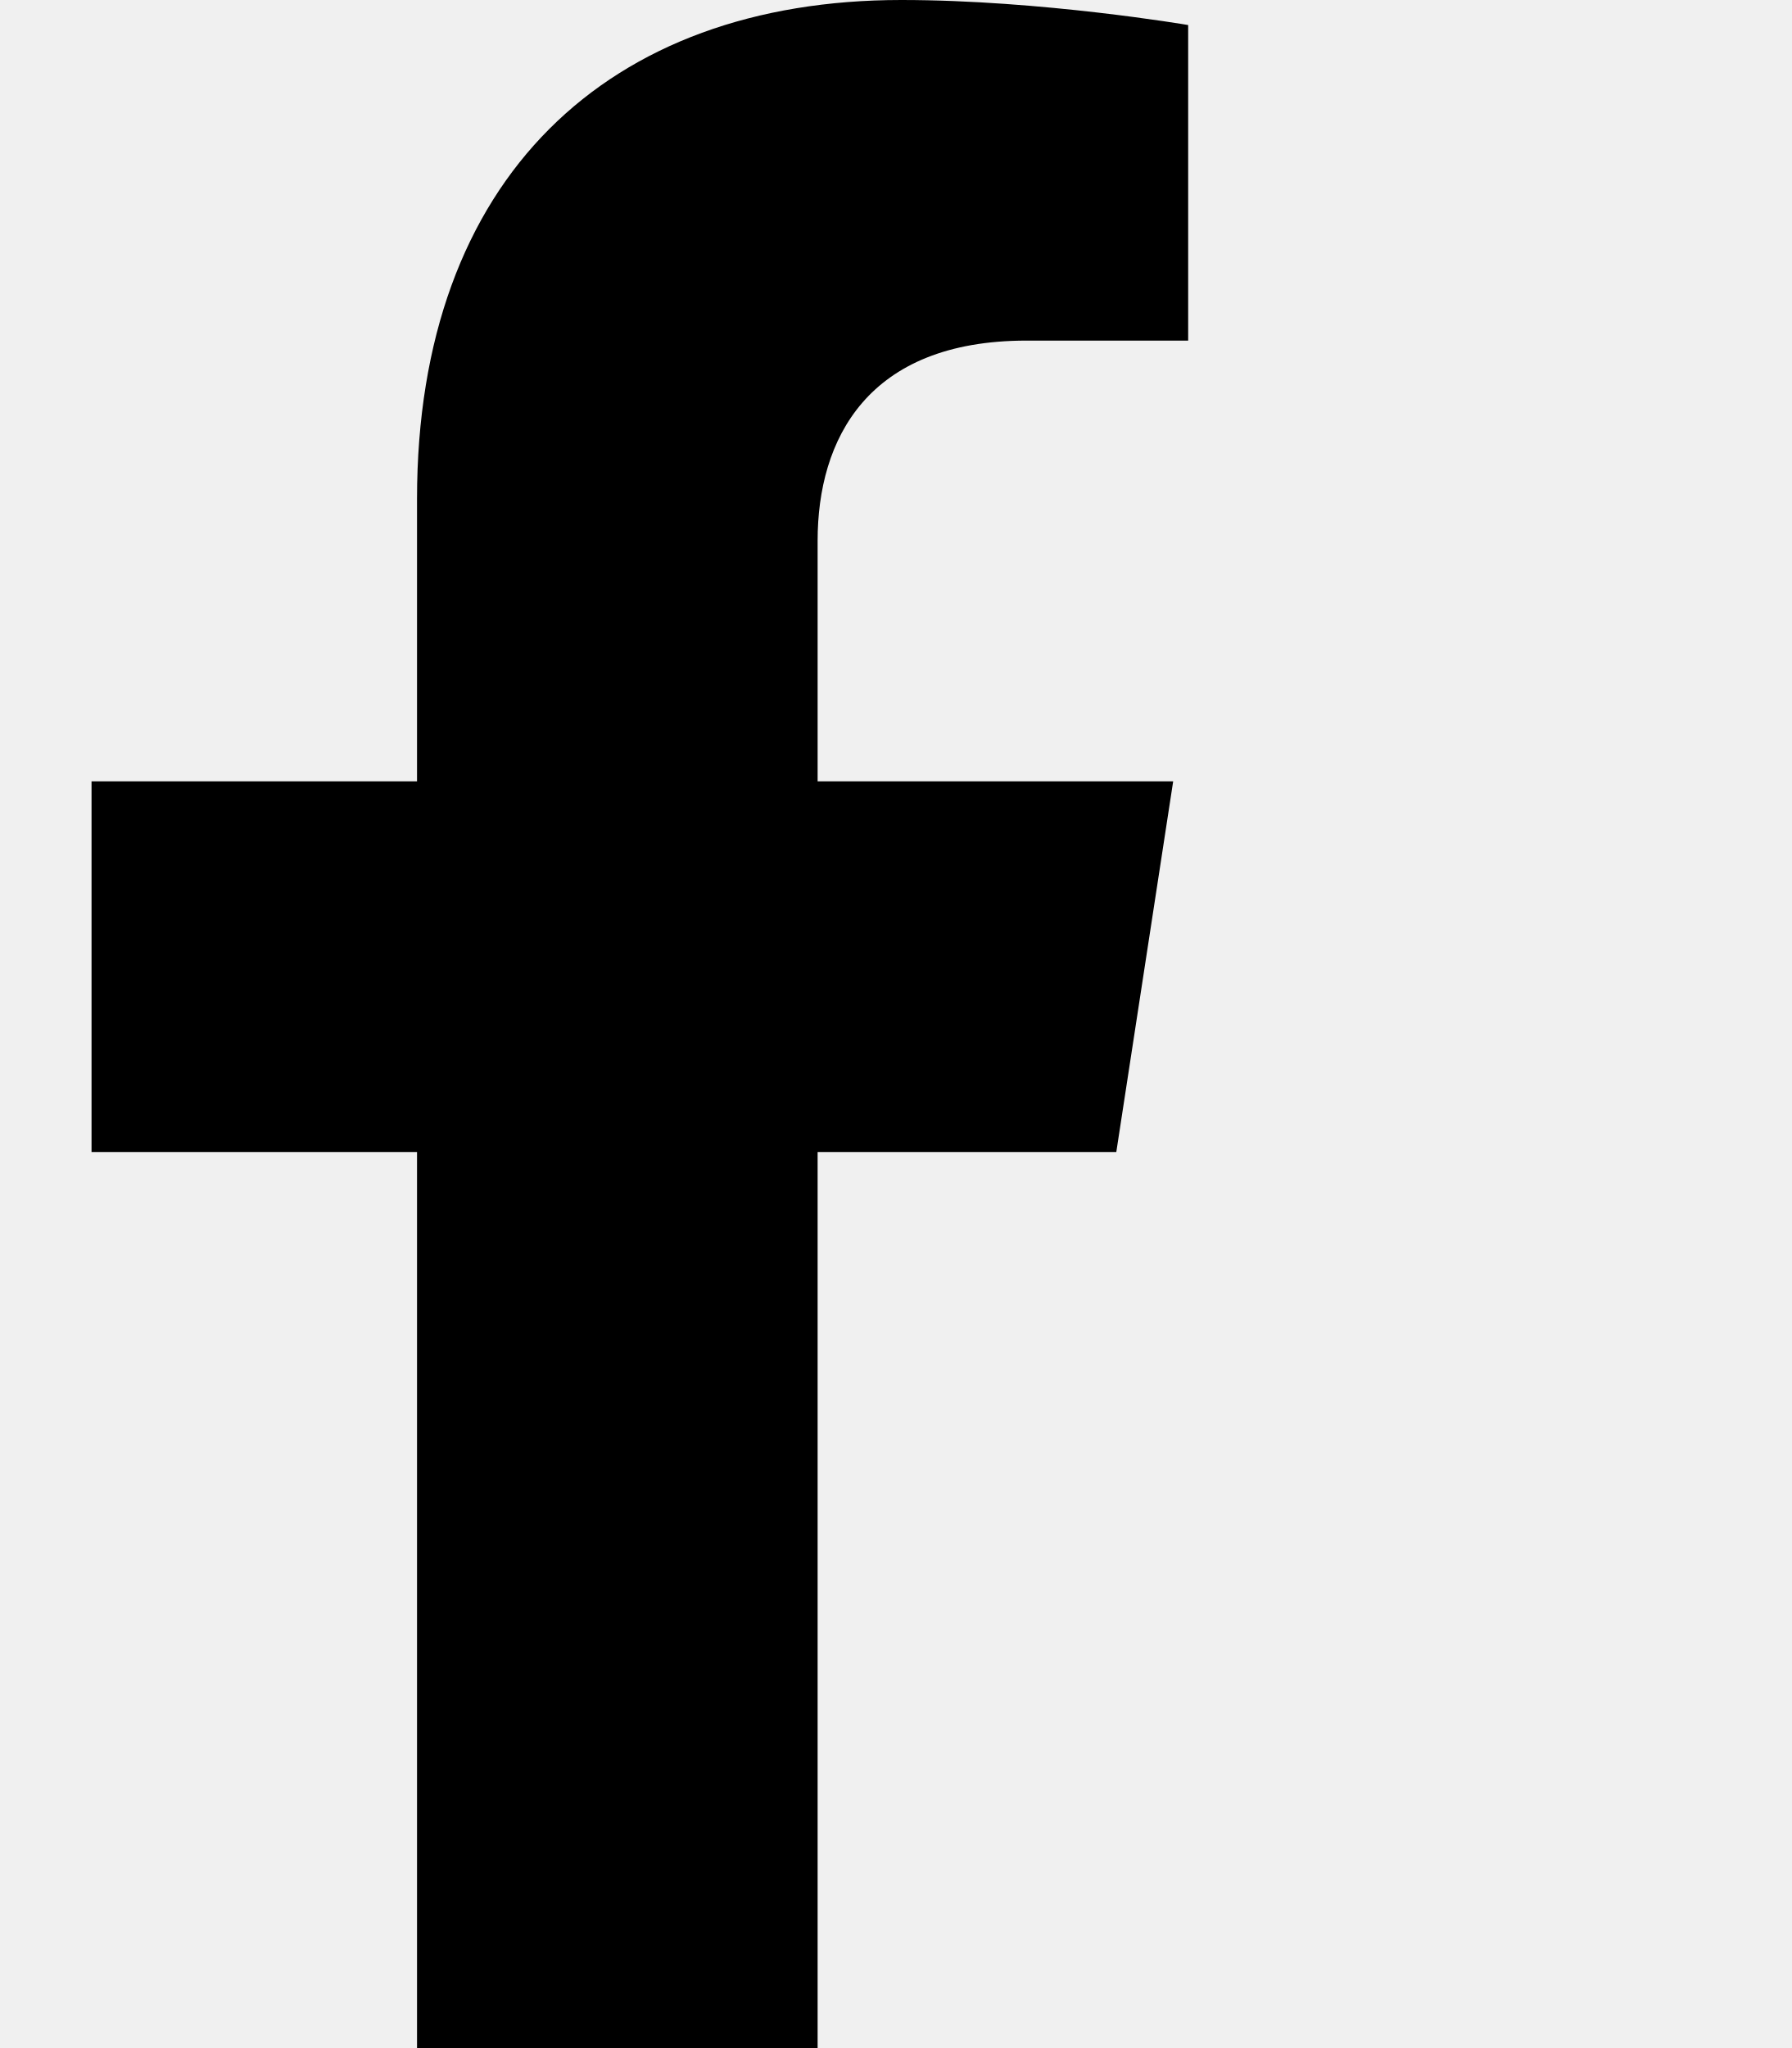
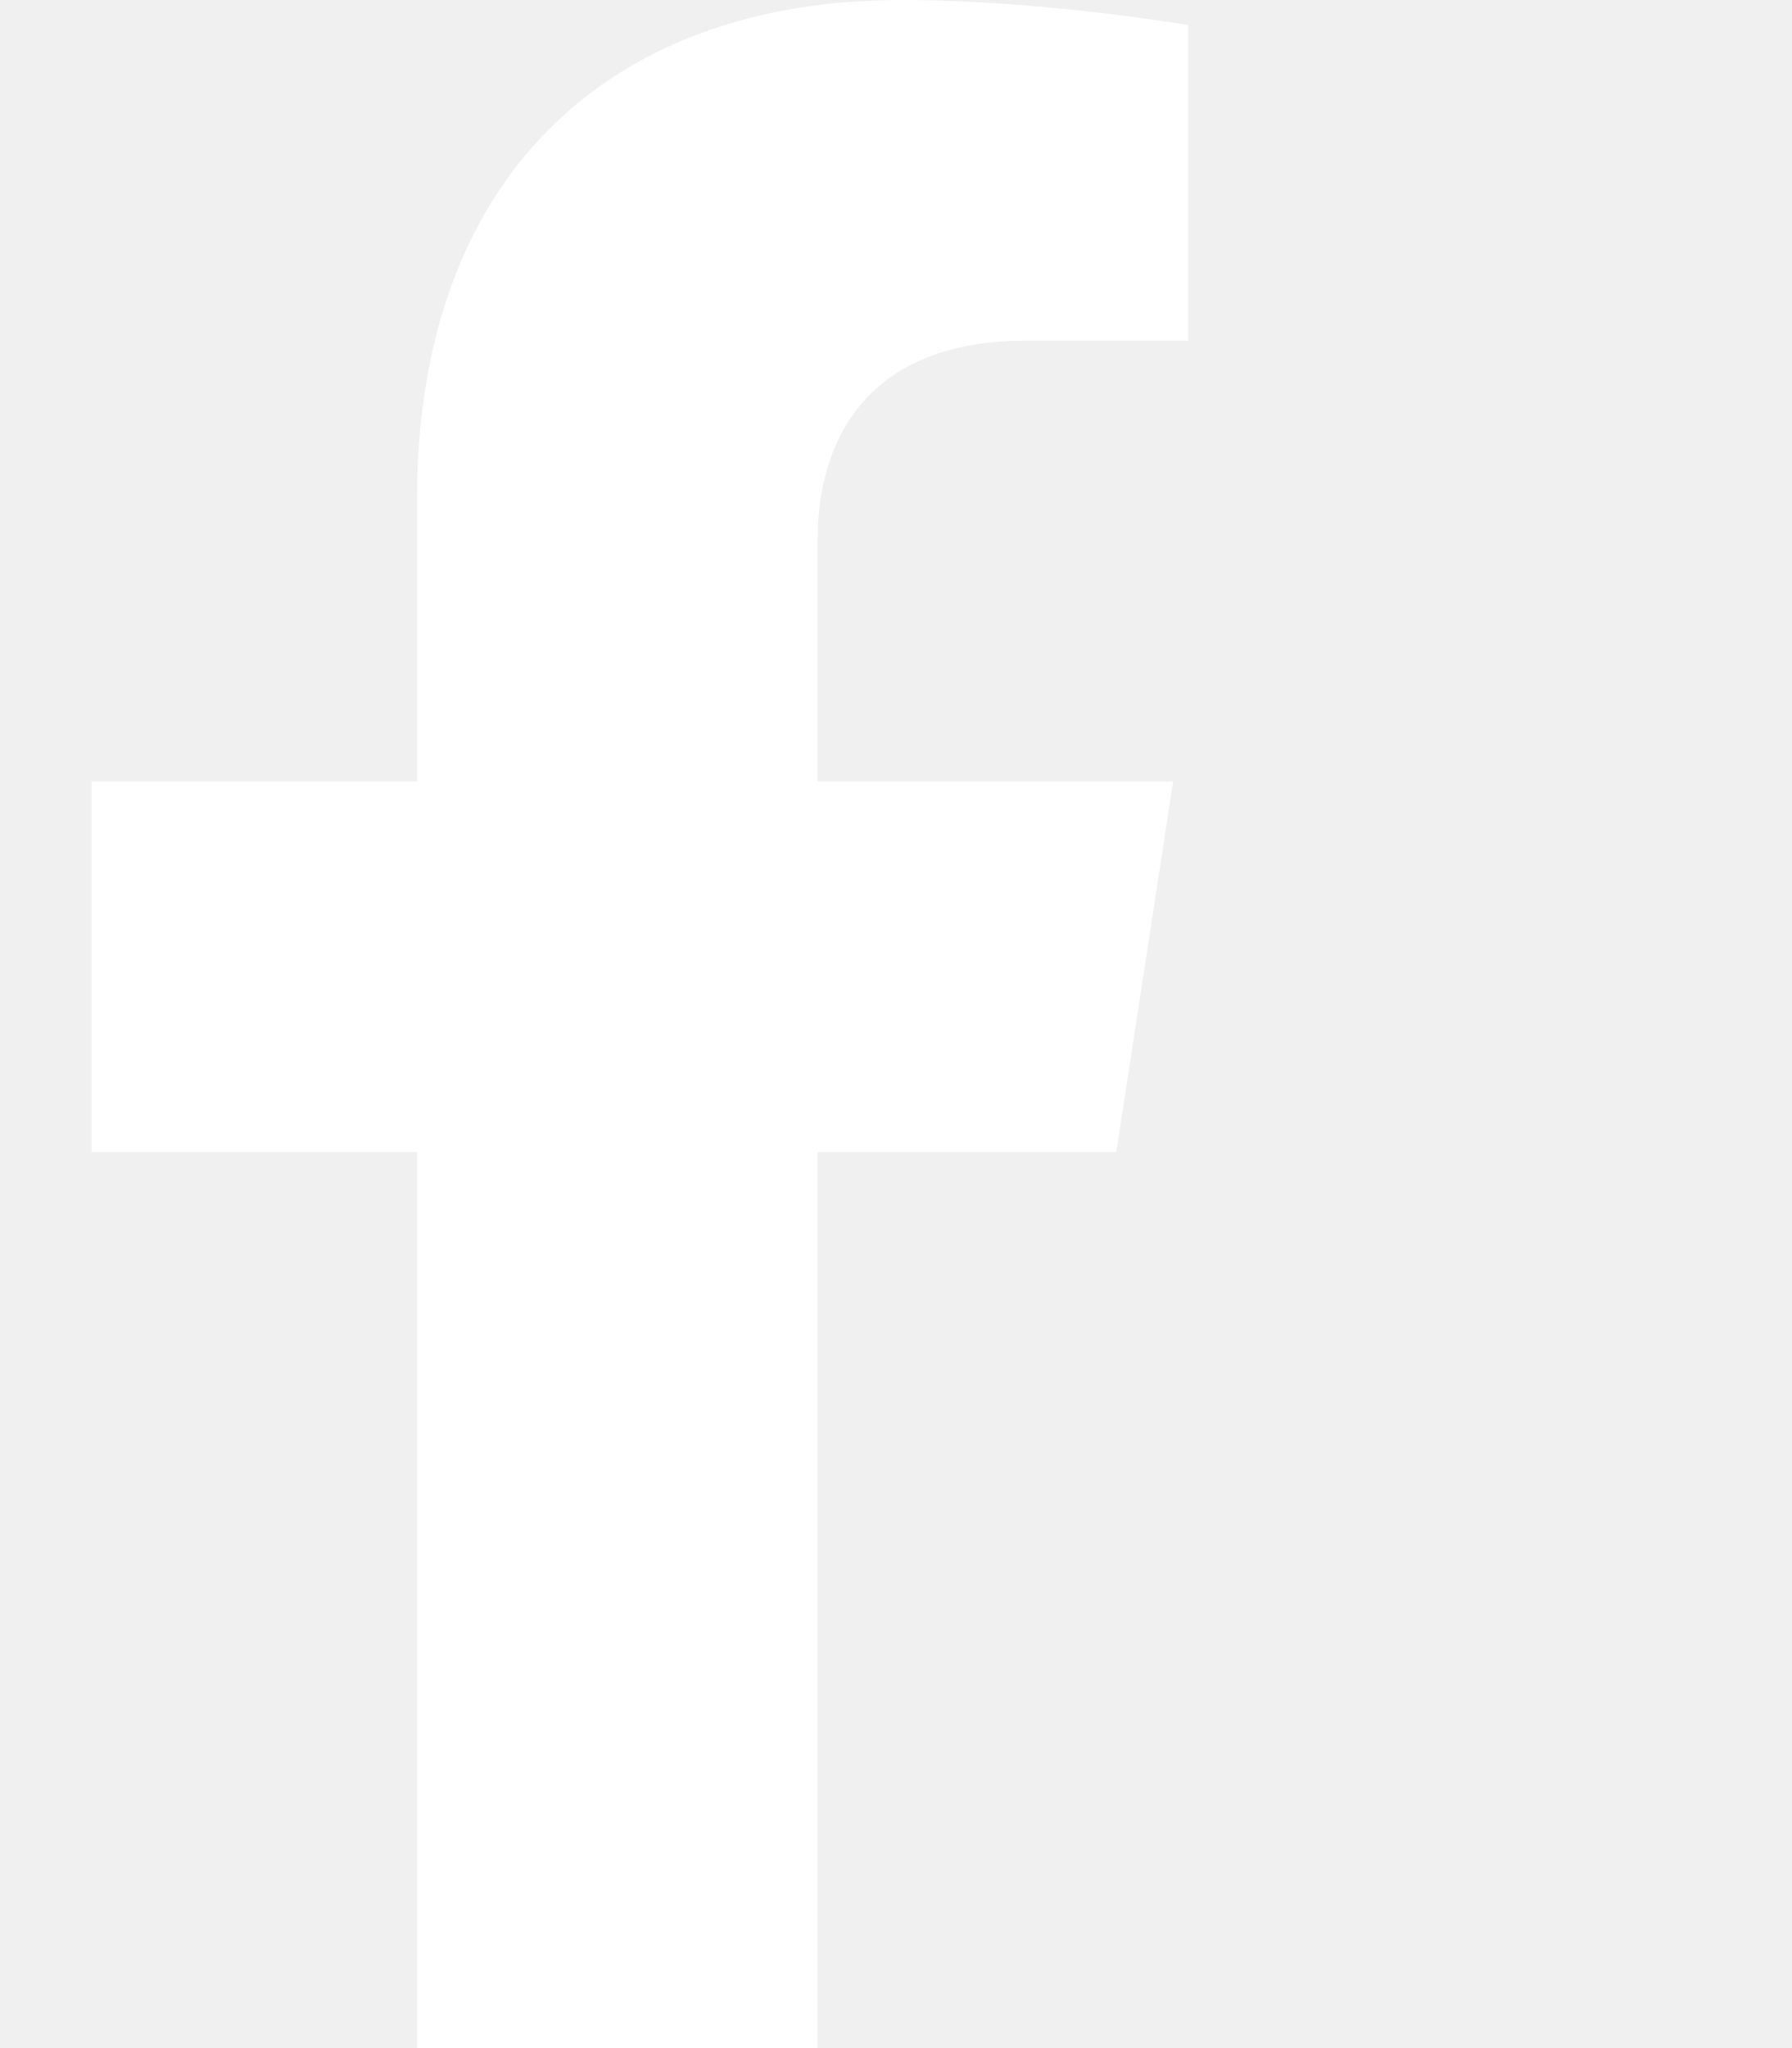
<svg xmlns="http://www.w3.org/2000/svg" viewBox="0 0 448 512">
+   <style>svg{fill:#ffffff}</style>
  <path d="M279.14 288l14.22-92.66h-88.91v-60.13c0-25.35 12.42-50.06 52.24-50.06h40.42V6.26S260.43 0 225.36 0c-73.22 0-121.08 44.38-121.08 124.72v70.62H22.89V288h81.39v224h100.17V288z" />
</svg>
